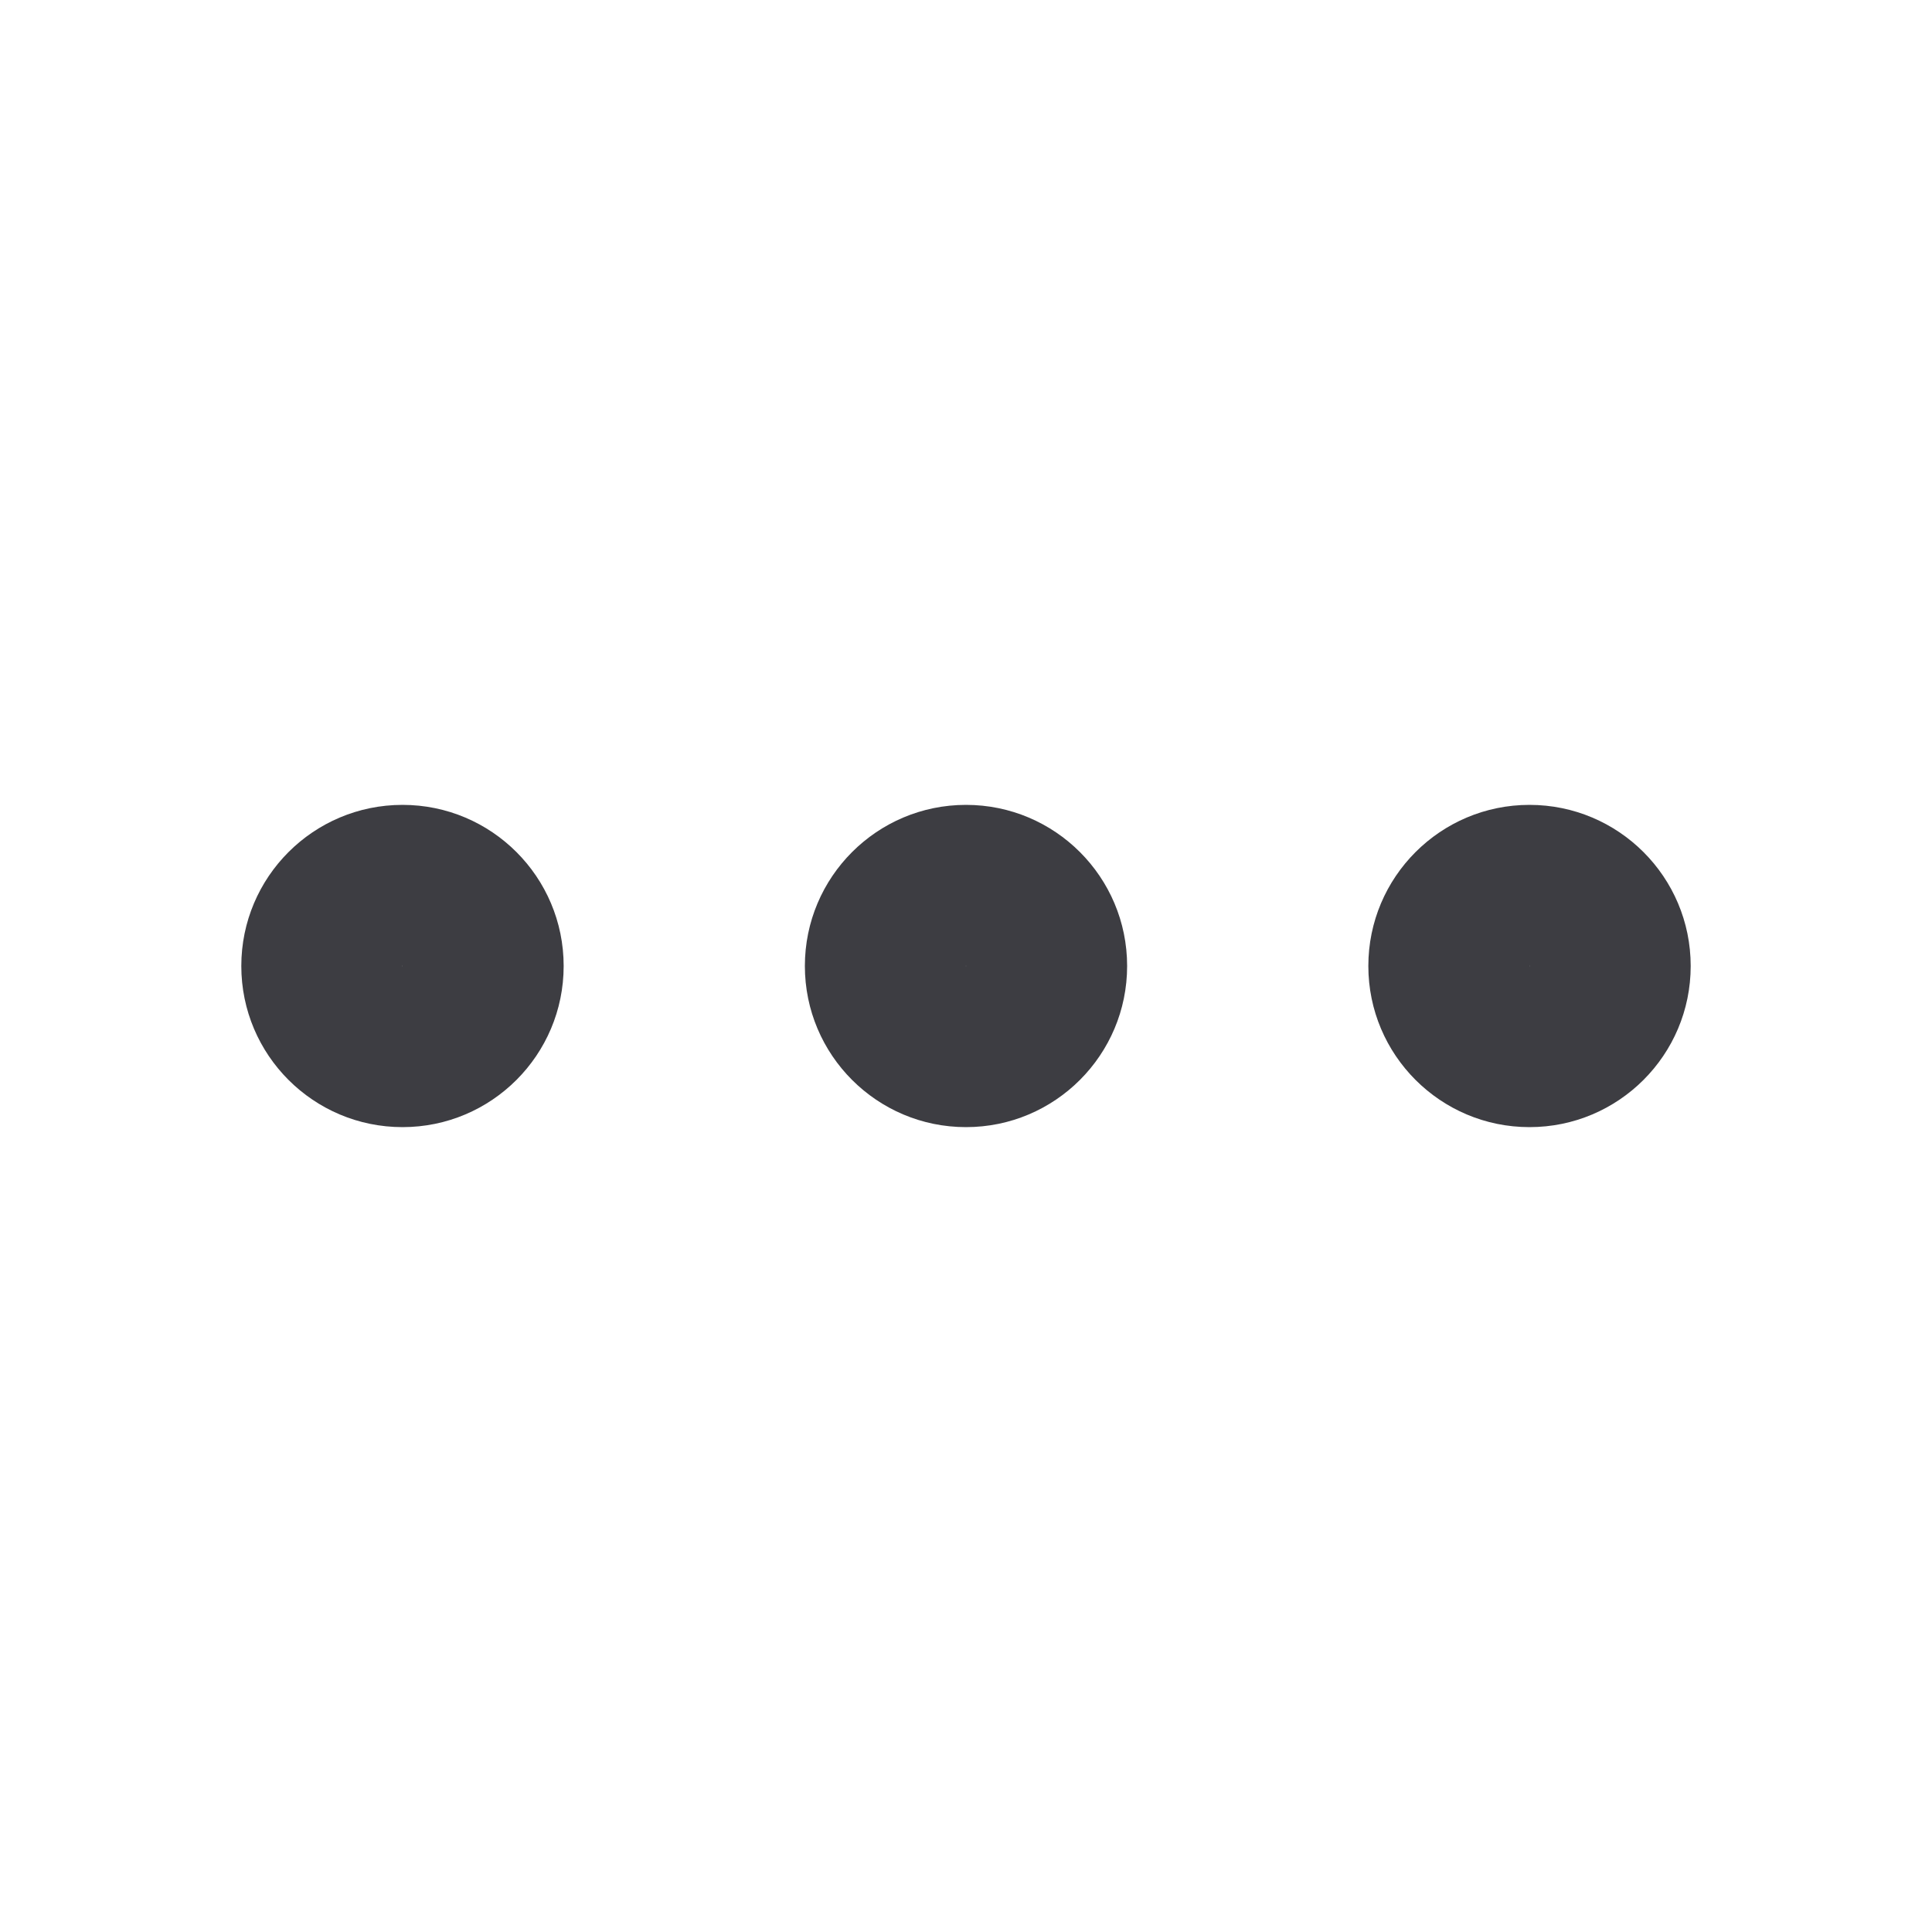
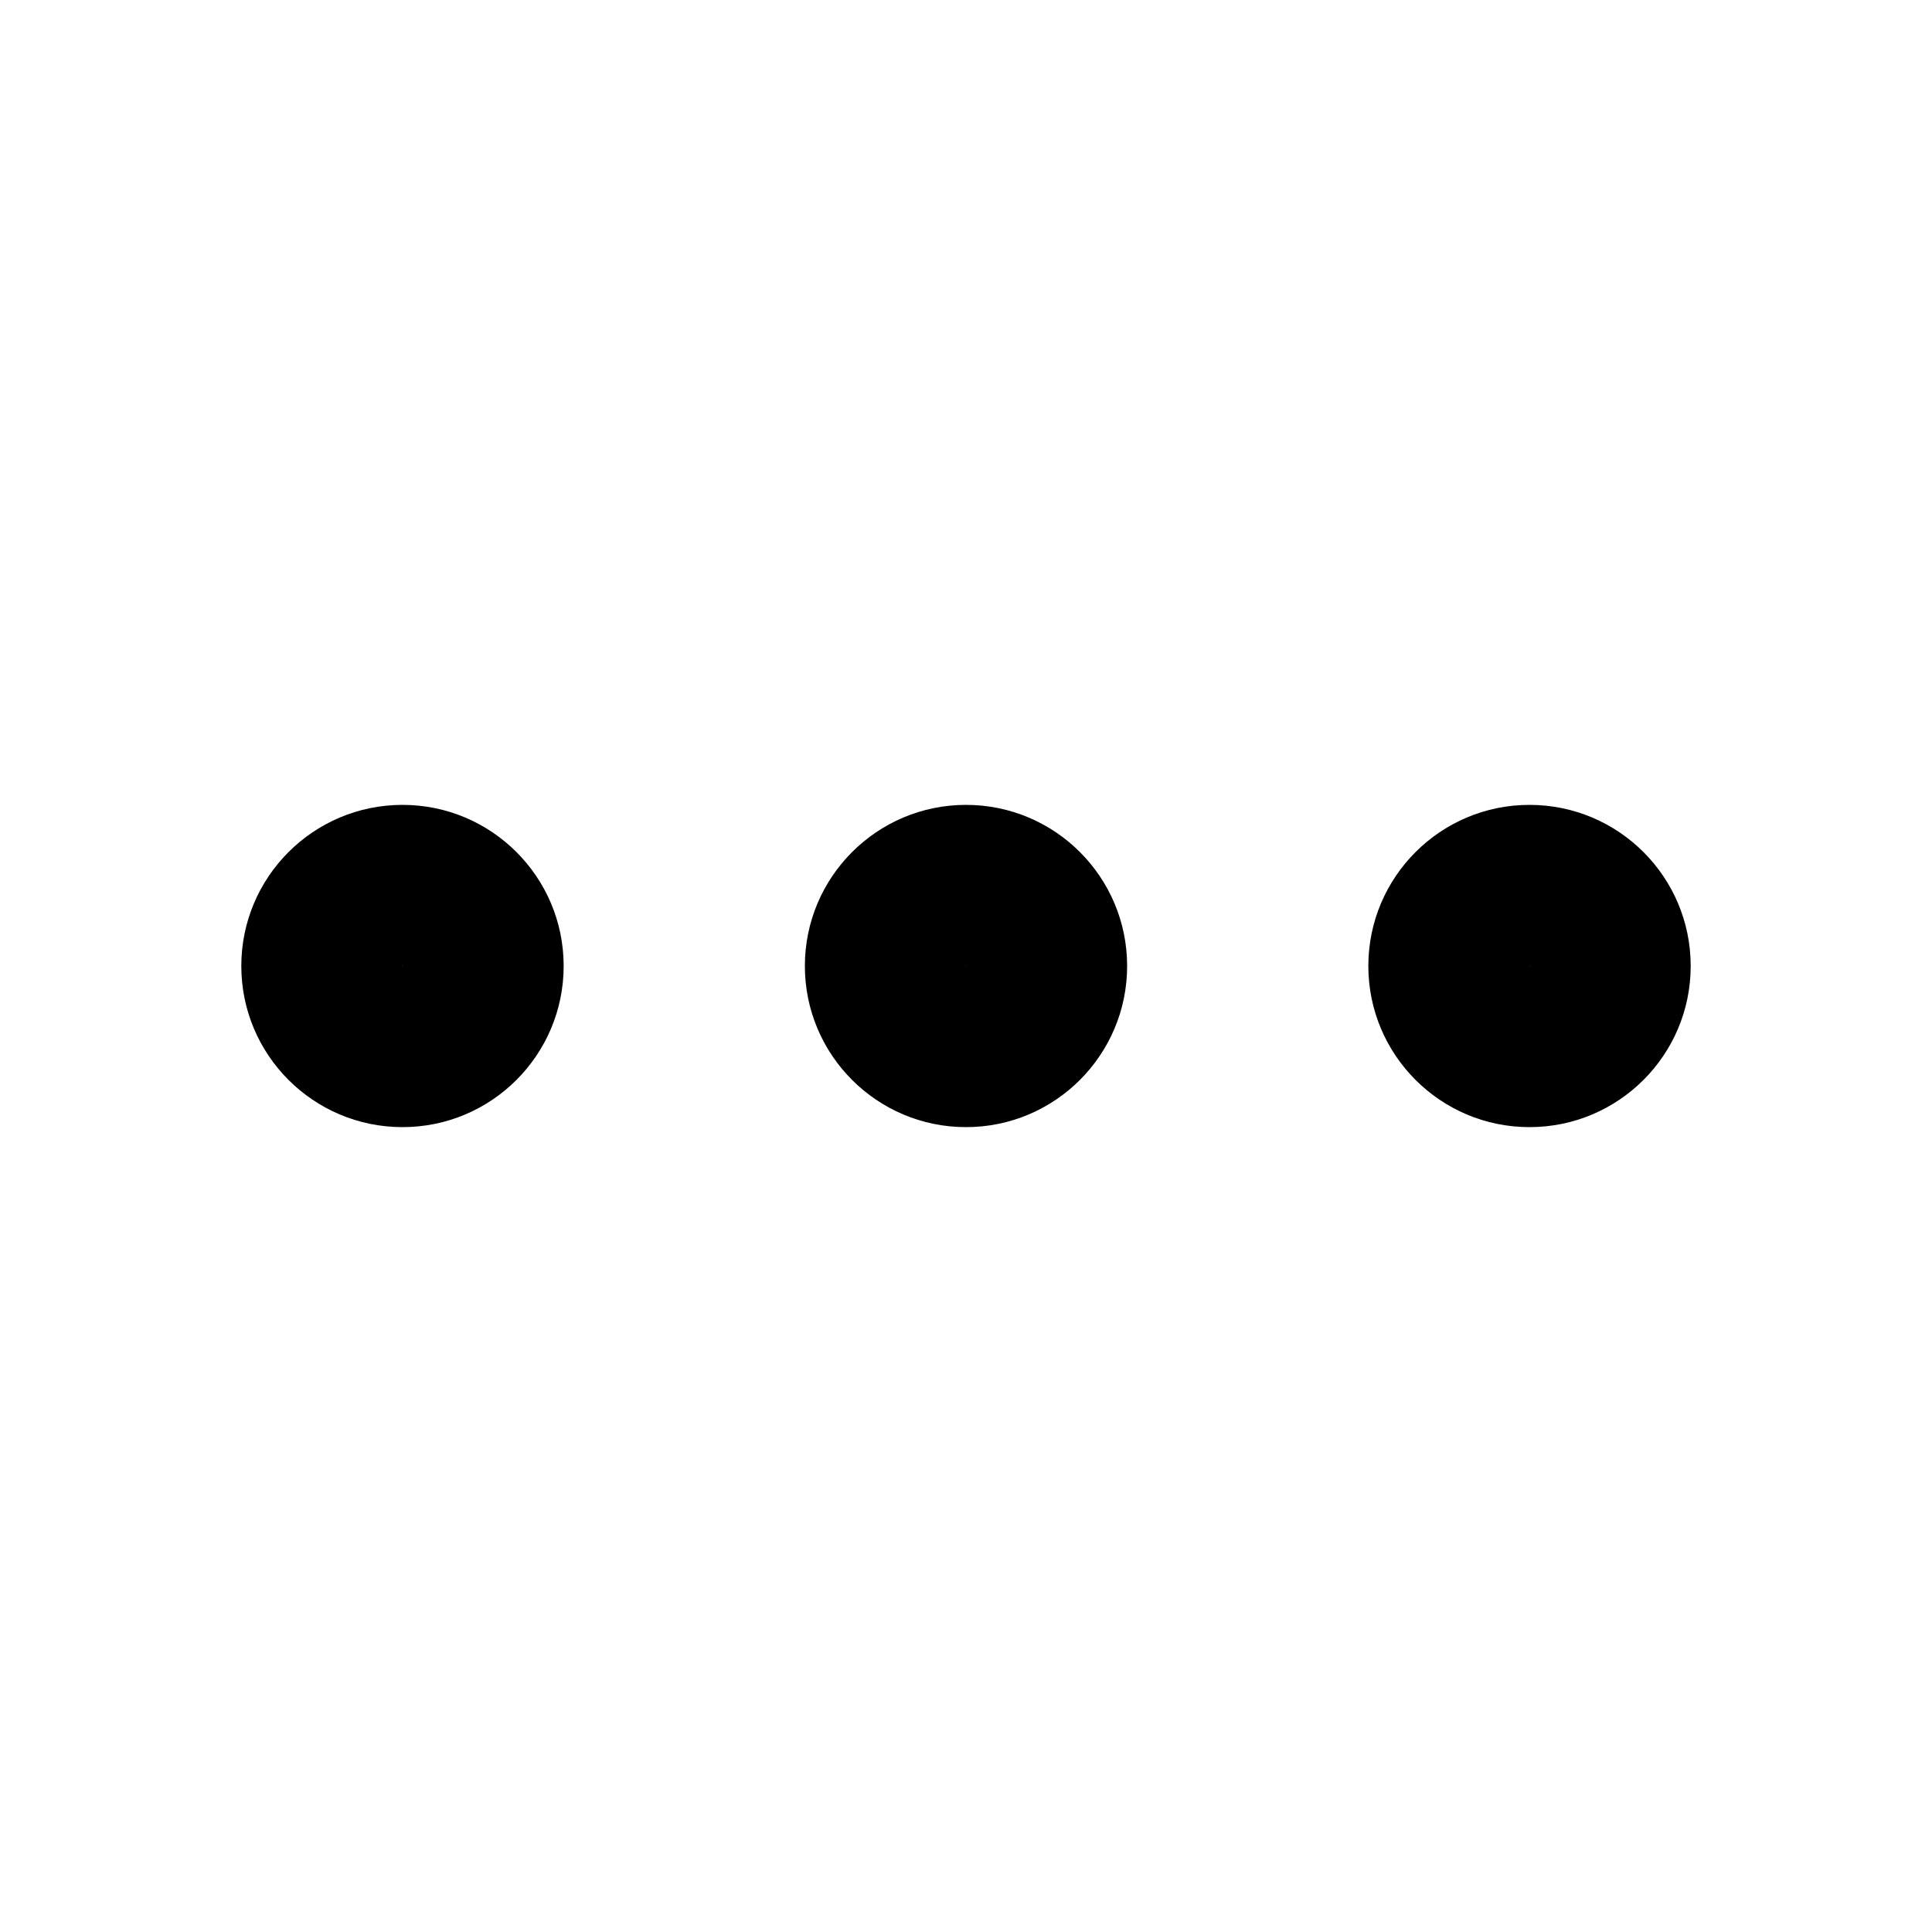
<svg xmlns="http://www.w3.org/2000/svg" width="20" height="20" viewBox="0 0 20 20" fill="none">
-   <path fill-rule="evenodd" clip-rule="evenodd" d="M4.168 10L4.168 10.001C4.167 10.002 4.167 10.002 4.168 10.001C4.168 10.001 4.168 10.001 4.168 10.001L4.168 10.001L4.167 10.002L4.166 10.001L4.165 10.001C4.165 10.001 4.165 10.001 4.165 10.001C4.166 10.001 4.166 10.002 4.166 10.002L4.165 10.001L4.165 10L4.165 9.999L4.166 9.999L4.166 9.999L4.167 9.998L4.168 9.999L4.168 9.999L4.168 9.999L4.168 10ZM4.167 8.332C3.245 8.332 2.498 9.079 2.498 10C2.498 10.921 3.245 11.668 4.167 11.668C5.088 11.668 5.835 10.921 5.835 10C5.835 9.079 5.088 8.332 4.167 8.332ZM10.001 10.001L10.002 10L10.001 9.999L10.001 9.998C10.001 9.998 10.001 9.999 10.001 9.999L10.001 9.999L10.001 9.999L10 9.998L9.999 9.999L9.999 9.999L9.999 9.999L9.998 10L9.999 10.001L9.999 10.001L9.999 10.001L10 10.002L10.001 10.001L10.002 10.001L10.001 10.001C10.001 10.001 10.001 10.002 10.001 10.002L10.001 10.001ZM8.332 10C8.332 9.079 9.079 8.332 10 8.332C10.921 8.332 11.668 9.079 11.668 10C11.668 10.921 10.921 11.668 10 11.668C9.079 11.668 8.332 10.921 8.332 10ZM15.835 10.001L15.835 10L15.835 9.999L15.834 9.998C15.834 9.998 15.834 9.999 15.835 9.999L15.834 9.999L15.833 9.998L15.832 9.999L15.832 9.999L15.832 9.999L15.832 10L15.832 10.001L15.832 10.001L15.832 10.001L15.833 10.002L15.834 10.001L15.835 10.001L15.835 10.001ZM14.165 10C14.165 9.079 14.912 8.332 15.833 8.332C16.755 8.332 17.502 9.079 17.502 10C17.502 10.921 16.755 11.668 15.833 11.668C14.912 11.668 14.165 10.921 14.165 10Z" fill="#3D3D42" />
+   <path fill-rule="evenodd" clip-rule="evenodd" d="M4.168 10L4.168 10.001C4.167 10.002 4.167 10.002 4.168 10.001C4.168 10.001 4.168 10.001 4.168 10.001L4.168 10.001L4.167 10.002L4.166 10.001L4.165 10.001C4.165 10.001 4.165 10.001 4.165 10.001C4.166 10.001 4.166 10.002 4.166 10.002L4.165 10.001L4.165 10L4.165 9.999L4.166 9.999L4.166 9.999L4.167 9.998L4.168 9.999L4.168 9.999L4.168 9.999L4.168 10ZM4.167 8.332C3.245 8.332 2.498 9.079 2.498 10C2.498 10.921 3.245 11.668 4.167 11.668C5.088 11.668 5.835 10.921 5.835 10C5.835 9.079 5.088 8.332 4.167 8.332ZM10.001 10.001L10.002 10L10.001 9.999L10.001 9.998C10.001 9.998 10.001 9.999 10.001 9.999L10.001 9.999L10.001 9.999L10 9.998L9.999 9.999L9.999 9.999L9.999 9.999L9.998 10L9.999 10.001L9.999 10.001L9.999 10.001L10 10.002L10.001 10.001L10.002 10.001L10.001 10.001C10.001 10.001 10.001 10.002 10.001 10.002L10.001 10.001ZM8.332 10C8.332 9.079 9.079 8.332 10 8.332C10.921 8.332 11.668 9.079 11.668 10C11.668 10.921 10.921 11.668 10 11.668C9.079 11.668 8.332 10.921 8.332 10ZM15.835 10.001L15.835 10L15.835 9.999L15.834 9.998C15.834 9.998 15.834 9.999 15.835 9.999L15.834 9.999L15.833 9.998L15.832 9.999L15.832 9.999L15.832 9.999L15.832 10L15.832 10.001L15.832 10.001L15.832 10.001L15.833 10.002L15.834 10.001L15.835 10.001L15.835 10.001ZM14.165 10C14.165 9.079 14.912 8.332 15.833 8.332C16.755 8.332 17.502 9.079 17.502 10C17.502 10.921 16.755 11.668 15.833 11.668C14.912 11.668 14.165 10.921 14.165 10Z" fill="currentColor" />
</svg>
